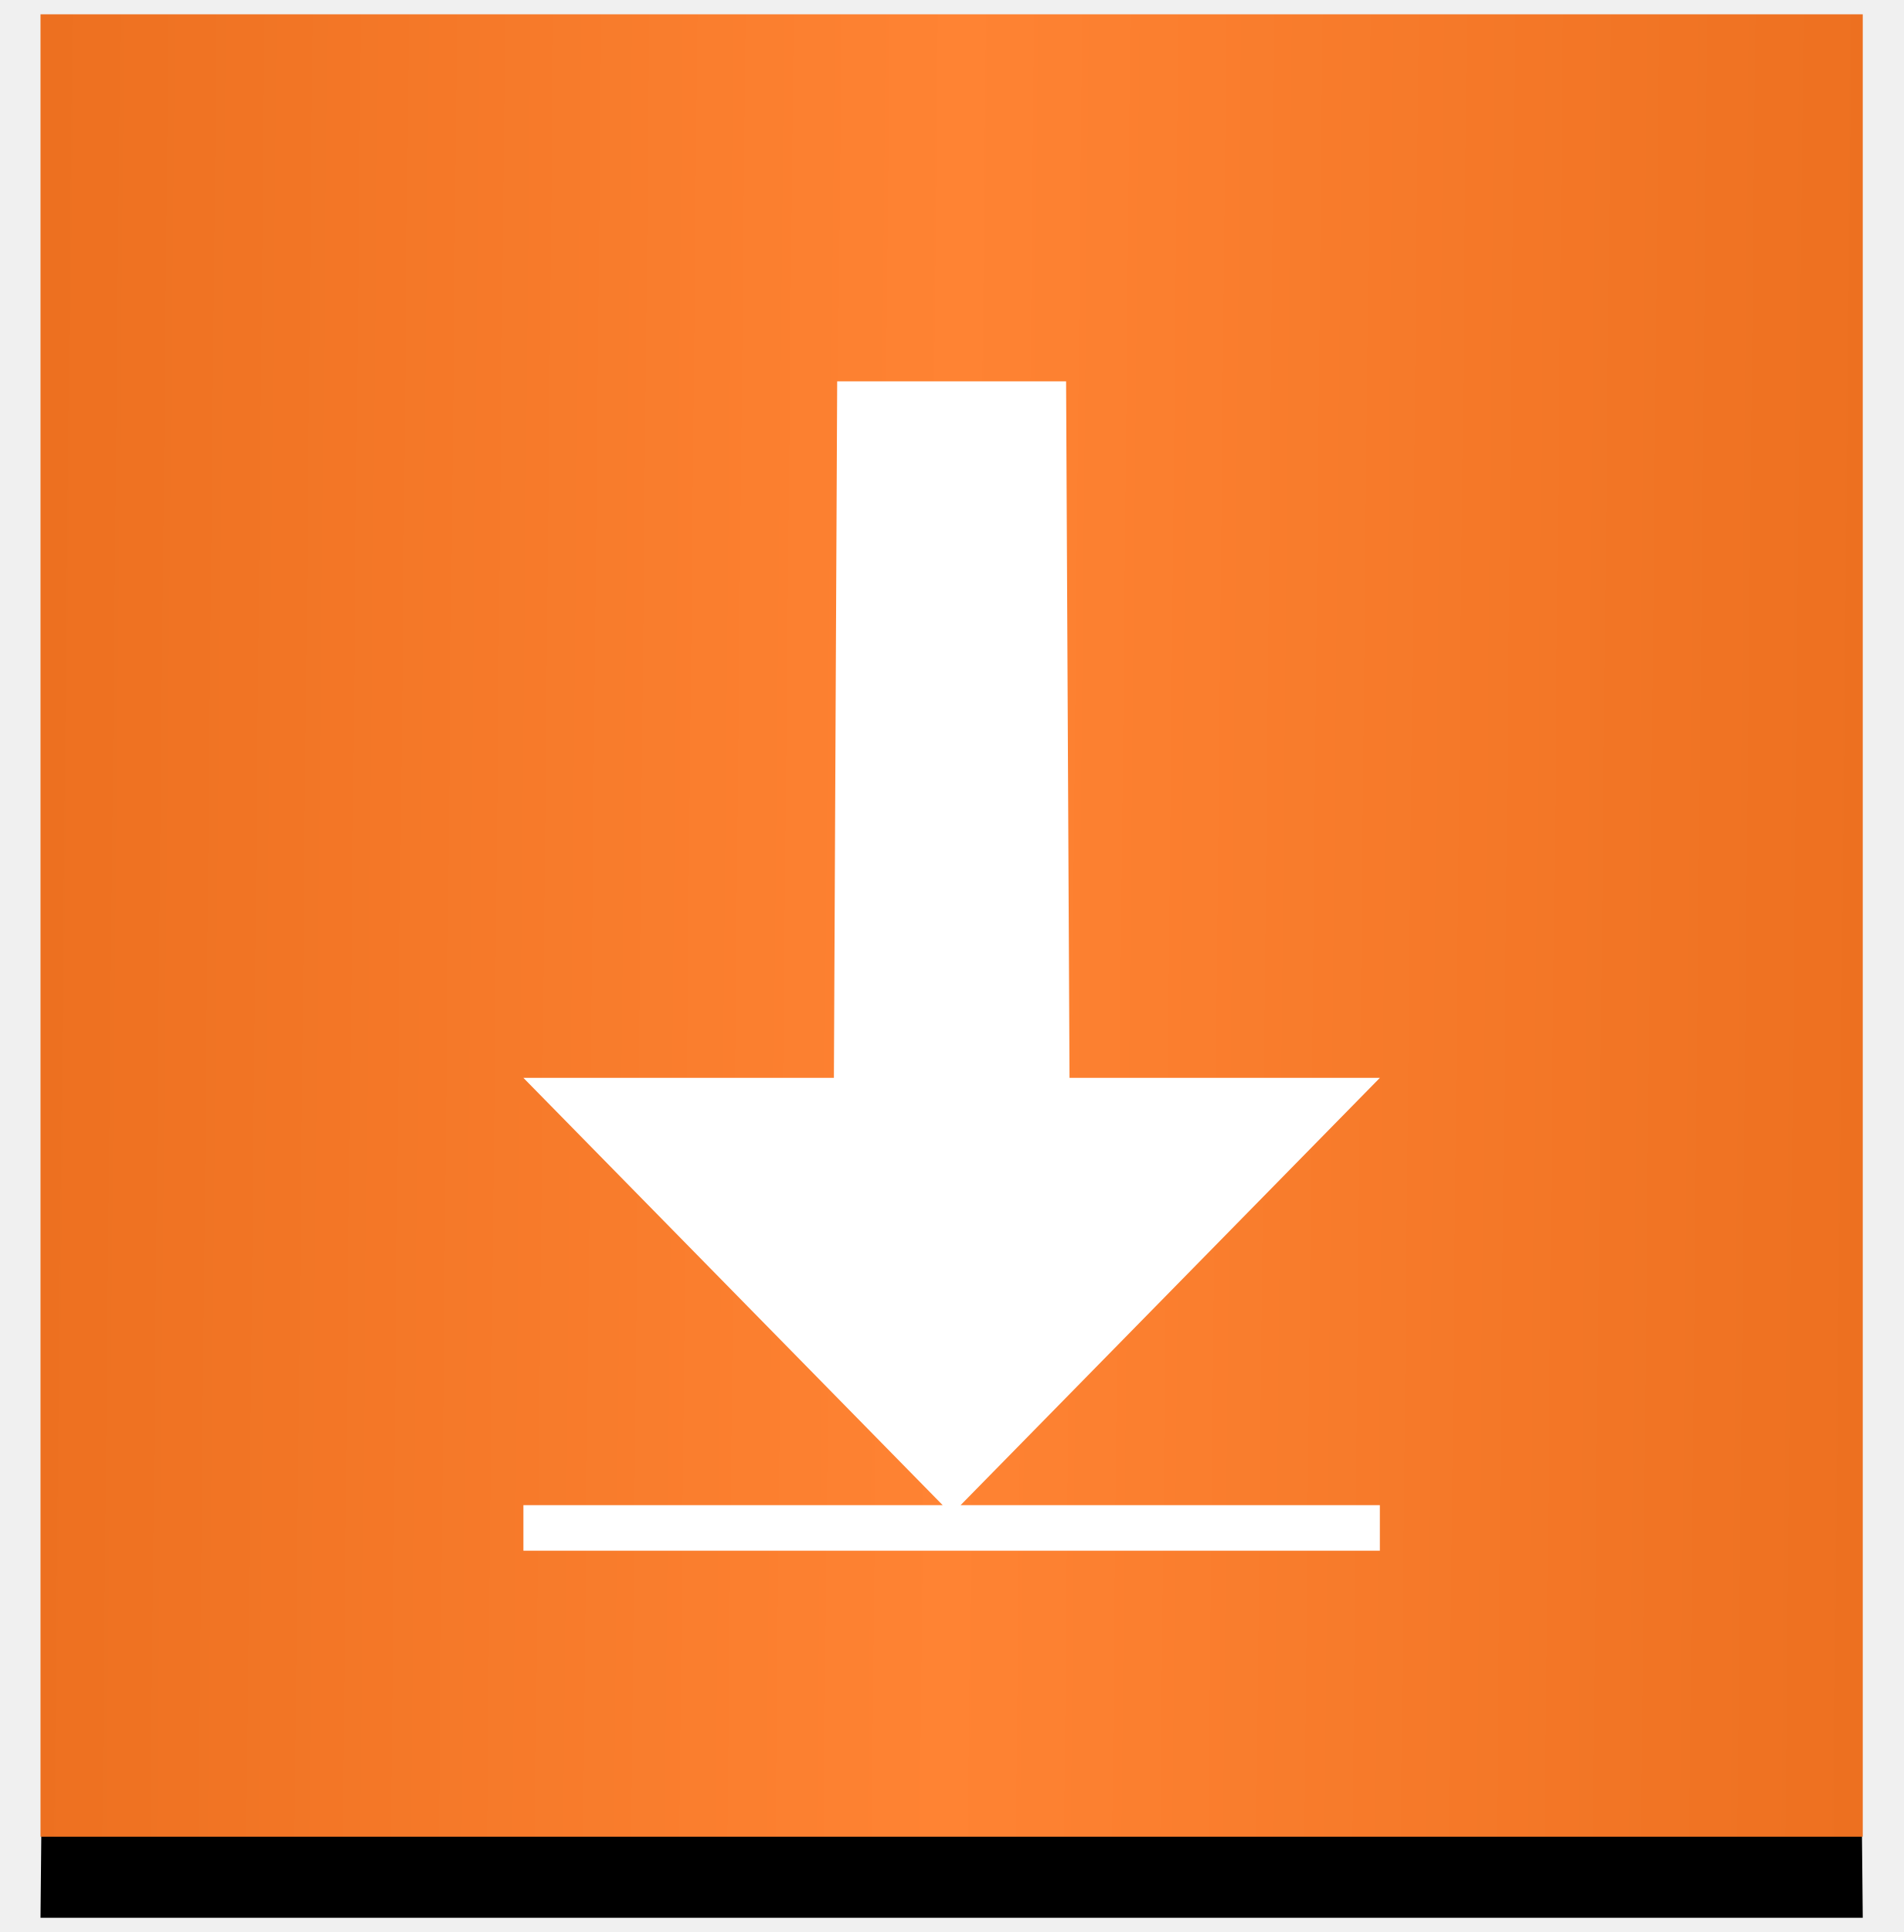
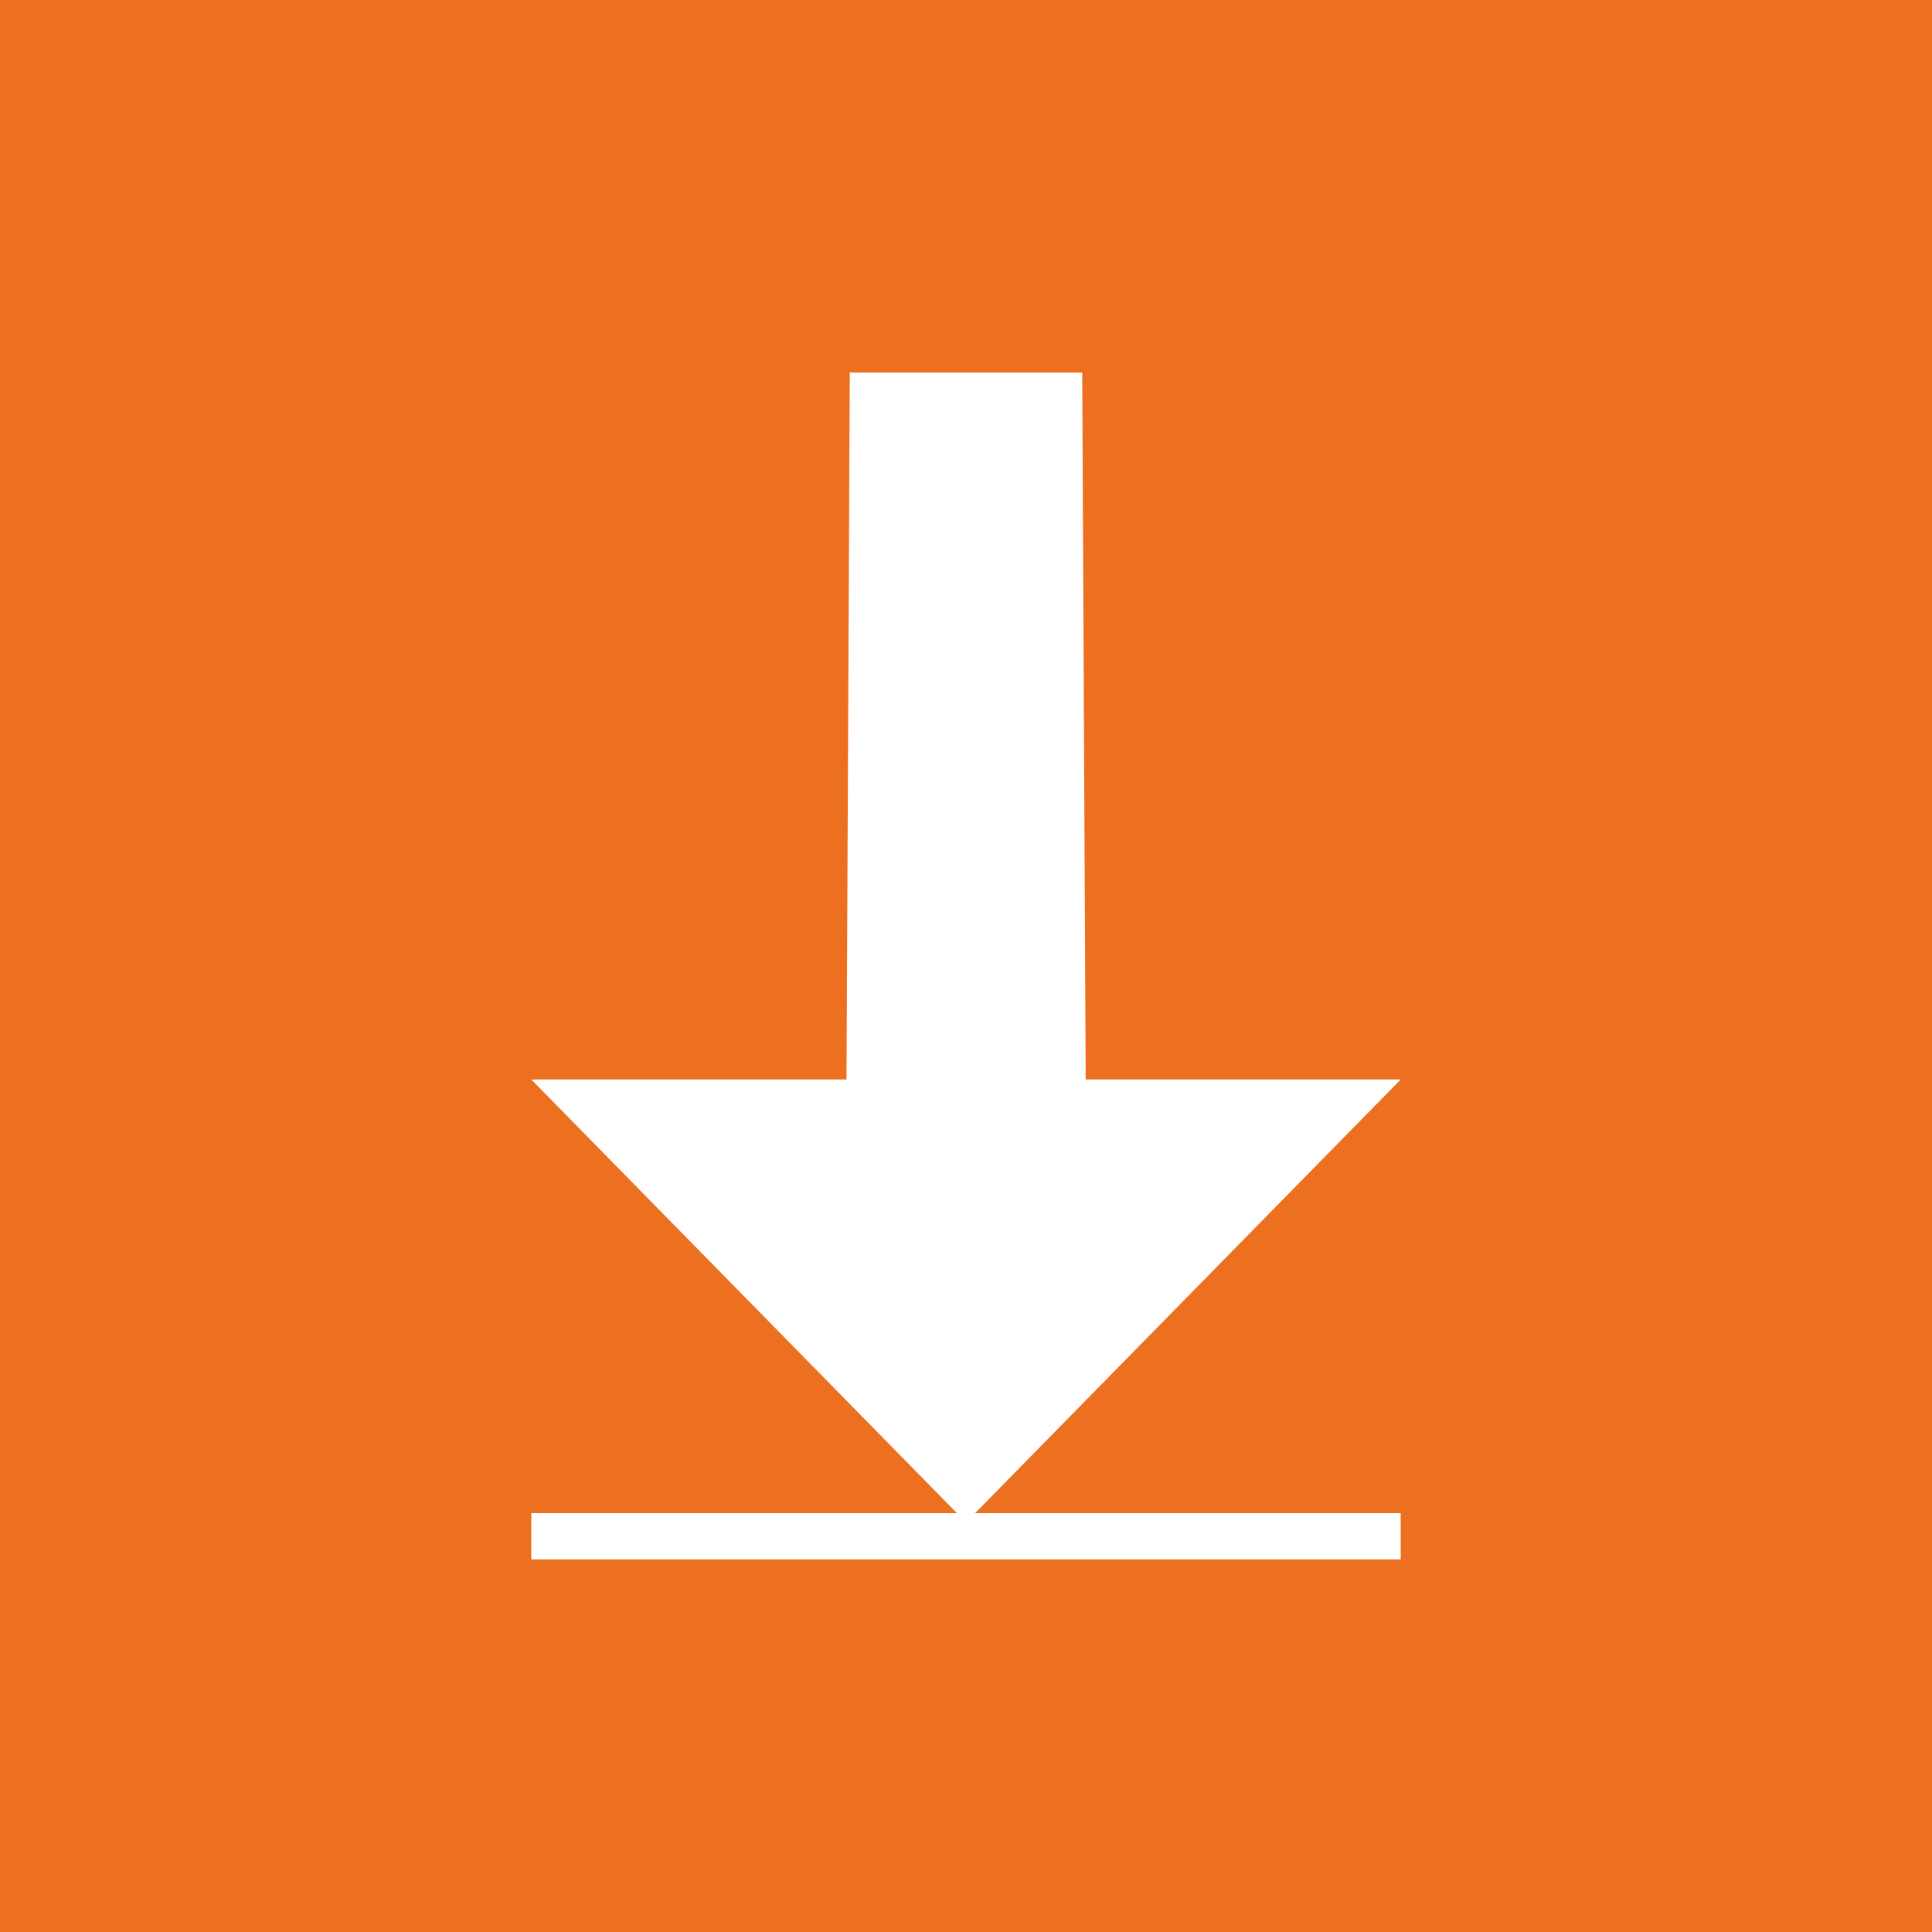
- <svg xmlns="http://www.w3.org/2000/svg" xmlns:xlink="http://www.w3.org/1999/xlink" width="20" height="20.3" id="svg3499" version="1.1">
+ <svg xmlns="http://www.w3.org/2000/svg" xmlns:xlink="http://www.w3.org/1999/xlink" width="20" height="20" id="svg3499" version="1.1">
  <defs id="defs3501">
    <linearGradient xlink:href="#linearGradient4342" id="linearGradient4604" gradientUnits="userSpaceOnUse" x1="-1261.201" y1="676.297" x2="-1232.777" y2="676.049" />
    <linearGradient id="linearGradient4342">
      <stop style="stop-color:#ed7020;stop-opacity:1;" offset="0" id="stop4344" />
      <stop id="stop4350" offset="0.5" style="stop-color:#ff8333;stop-opacity:1;" />
      <stop style="stop-color:#ed7020;stop-opacity:1;" offset="1" id="stop4346" />
    </linearGradient>
-     <filter color-interpolation-filters="sRGB" id="filter4431">
-       <feGaussianBlur stdDeviation="0.444" id="feGaussianBlur4433" />
-     </filter>
    <linearGradient xlink:href="#linearGradient4342-1" id="linearGradient3891" gradientUnits="userSpaceOnUse" gradientTransform="matrix(1.005025,0,0,1.005025,70.11719,-65.63098)" x1="-921.019" y1="288.314" x2="-1320.083" y2="284.338" />
    <linearGradient id="linearGradient4342-1">
      <stop style="stop-color:#ed7020;stop-opacity:1;" offset="0" id="stop4344-7" />
      <stop id="stop4350-4" offset="0.5" style="stop-color:#ff8333;stop-opacity:1;" />
      <stop style="stop-color:#ed7020;stop-opacity:1;" offset="1" id="stop4346-0" />
    </linearGradient>
    <linearGradient xlink:href="#linearGradient4342-9" id="linearGradient3916" gradientUnits="userSpaceOnUse" gradientTransform="matrix(1.005025,0,0,1.005025,70.11719,-65.63098)" x1="-921.019" y1="288.314" x2="-1320.083" y2="284.338" />
    <linearGradient id="linearGradient4342-9">
      <stop style="stop-color:#ed7020;stop-opacity:1;" offset="0" id="stop4344-4" />
      <stop id="stop4350-8" offset="0.5" style="stop-color:#ff8333;stop-opacity:1;" />
      <stop style="stop-color:#ed7020;stop-opacity:1;" offset="1" id="stop4346-8" />
    </linearGradient>
+     <linearGradient xlink:href="#linearGradient3886" id="linearGradient3917" gradientUnits="userSpaceOnUse" gradientTransform="matrix(1.005025,0,0,1.005025,70.11719,423.2829)" x1="-921.019" y1="288.314" x2="-1320.083" y2="284.338" />
+     <linearGradient id="linearGradient3886">
+       <stop id="stop3888" offset="0" style="stop-color:#008ac2;stop-opacity:1;" />
+       <stop style="stop-color:#009cdc;stop-opacity:1;" offset="0.5" id="stop3890" />
+       <stop id="stop3892" offset="1" style="stop-color:#008ac2;stop-opacity:1;" />
+     </linearGradient>
  </defs>
-   <g id="layer1" transform="translate(0,-1032.062)">
-     <g id="g3893" transform="matrix(0.04787143,0,0,0.04787143,60.55509,1009.031)">
-       <g transform="translate(0,488.9138)" id="g3042">
-         <path id="path3044" d="m -1254.06,205.114 396,0 2,208 -400,0 z" style="fill:#000000;fill-opacity:1;stroke:none" />
-         <rect y="-4.671" x="-1256.06" height="400" width="400" id="rect3046" style="fill:url(#linearGradient3916);fill-opacity:1;stroke:none" />
-       </g>
-       <path id="path3050" d="m -1081.185,564.807 -0.719,152.875 -68.156,0 92.031,93.781 -92.031,0 0,10 188,0 0,-10 -92.031,0 92.031,-93.781 -68.125,0 -0.75,-152.875 -50.25,0 z" style="fill:#ffffff;fill-opacity:1;stroke:none" />
-     </g>
+   <g id="layer1" transform="translate(0,-1032.362)">
+     <rect style="fill:#ed7020;fill-opacity:1;stroke:none" id="rect3910" width="20" height="20" x="0" y="1032.362" />
+     <path id="path3912" d="m 8.797,1036.219 -0.034,7.318 -3.263,0 4.406,4.489 -4.406,0 0,0.479 9,0 0,-0.479 -4.406,0 4.406,-4.489 -3.261,0 -0.036,-7.318 -2.406,0 z" style="fill:#ffffff;fill-opacity:1;stroke:none" />
  </g>
</svg>
